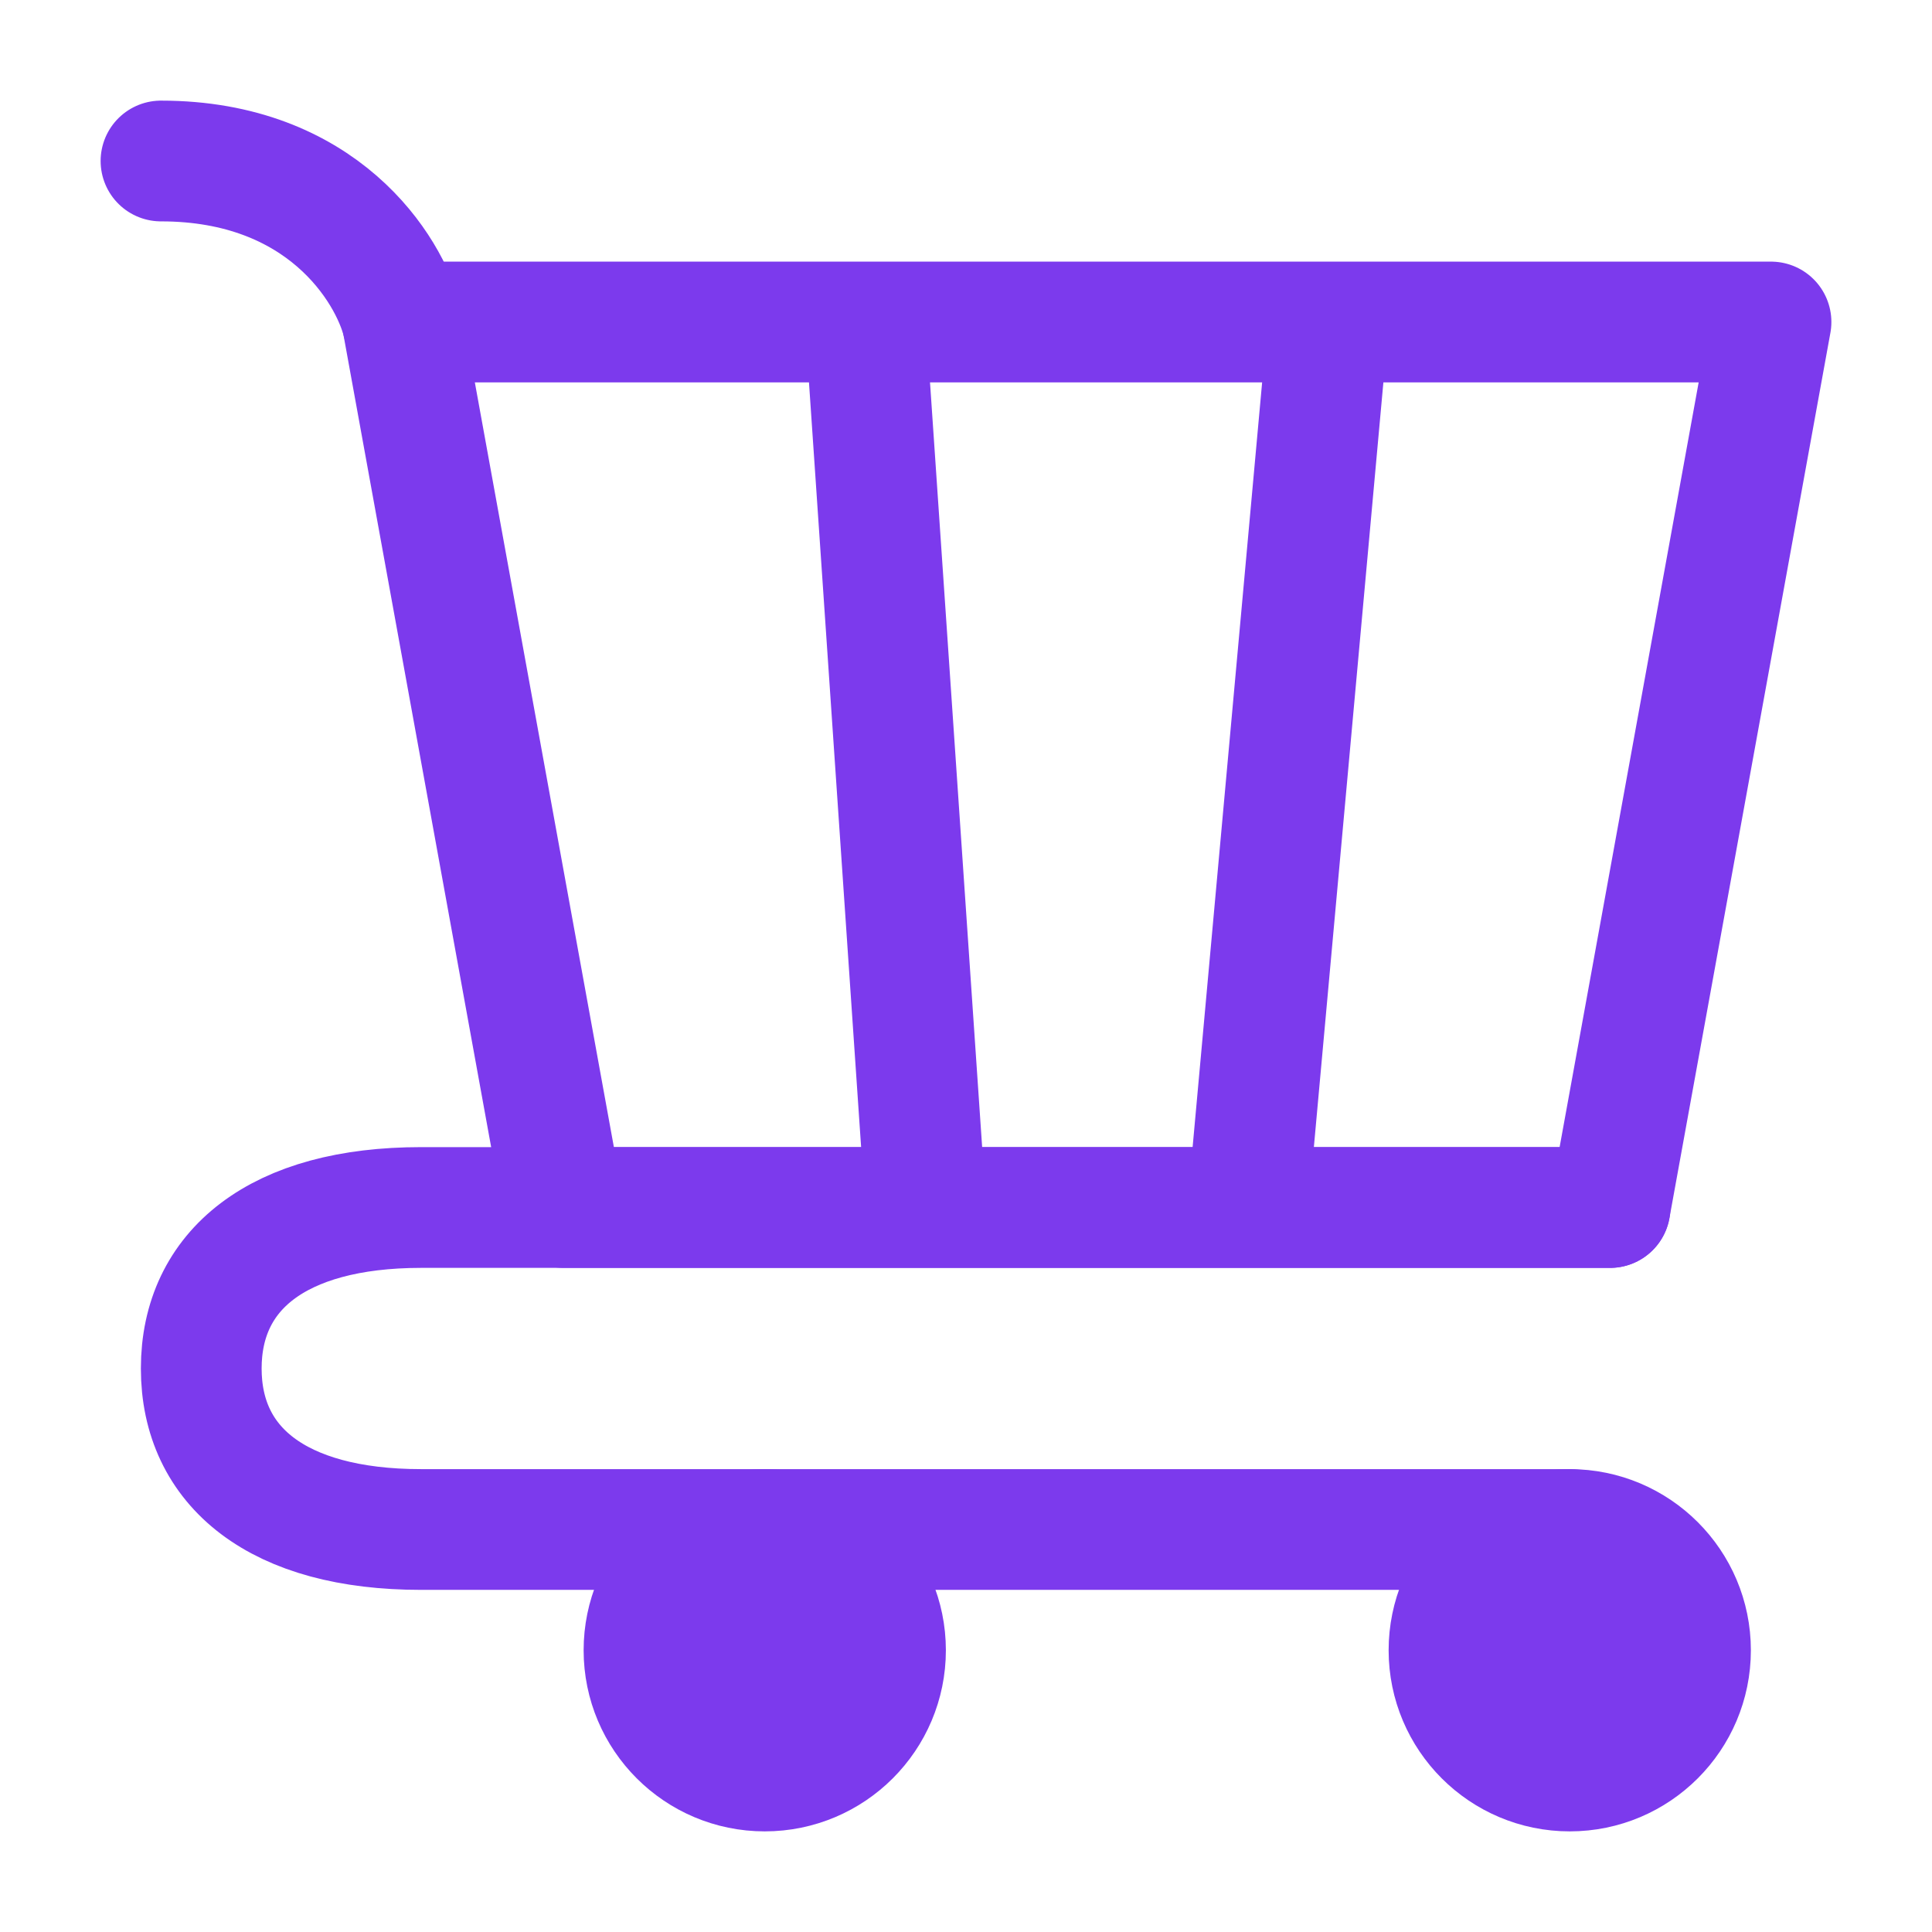
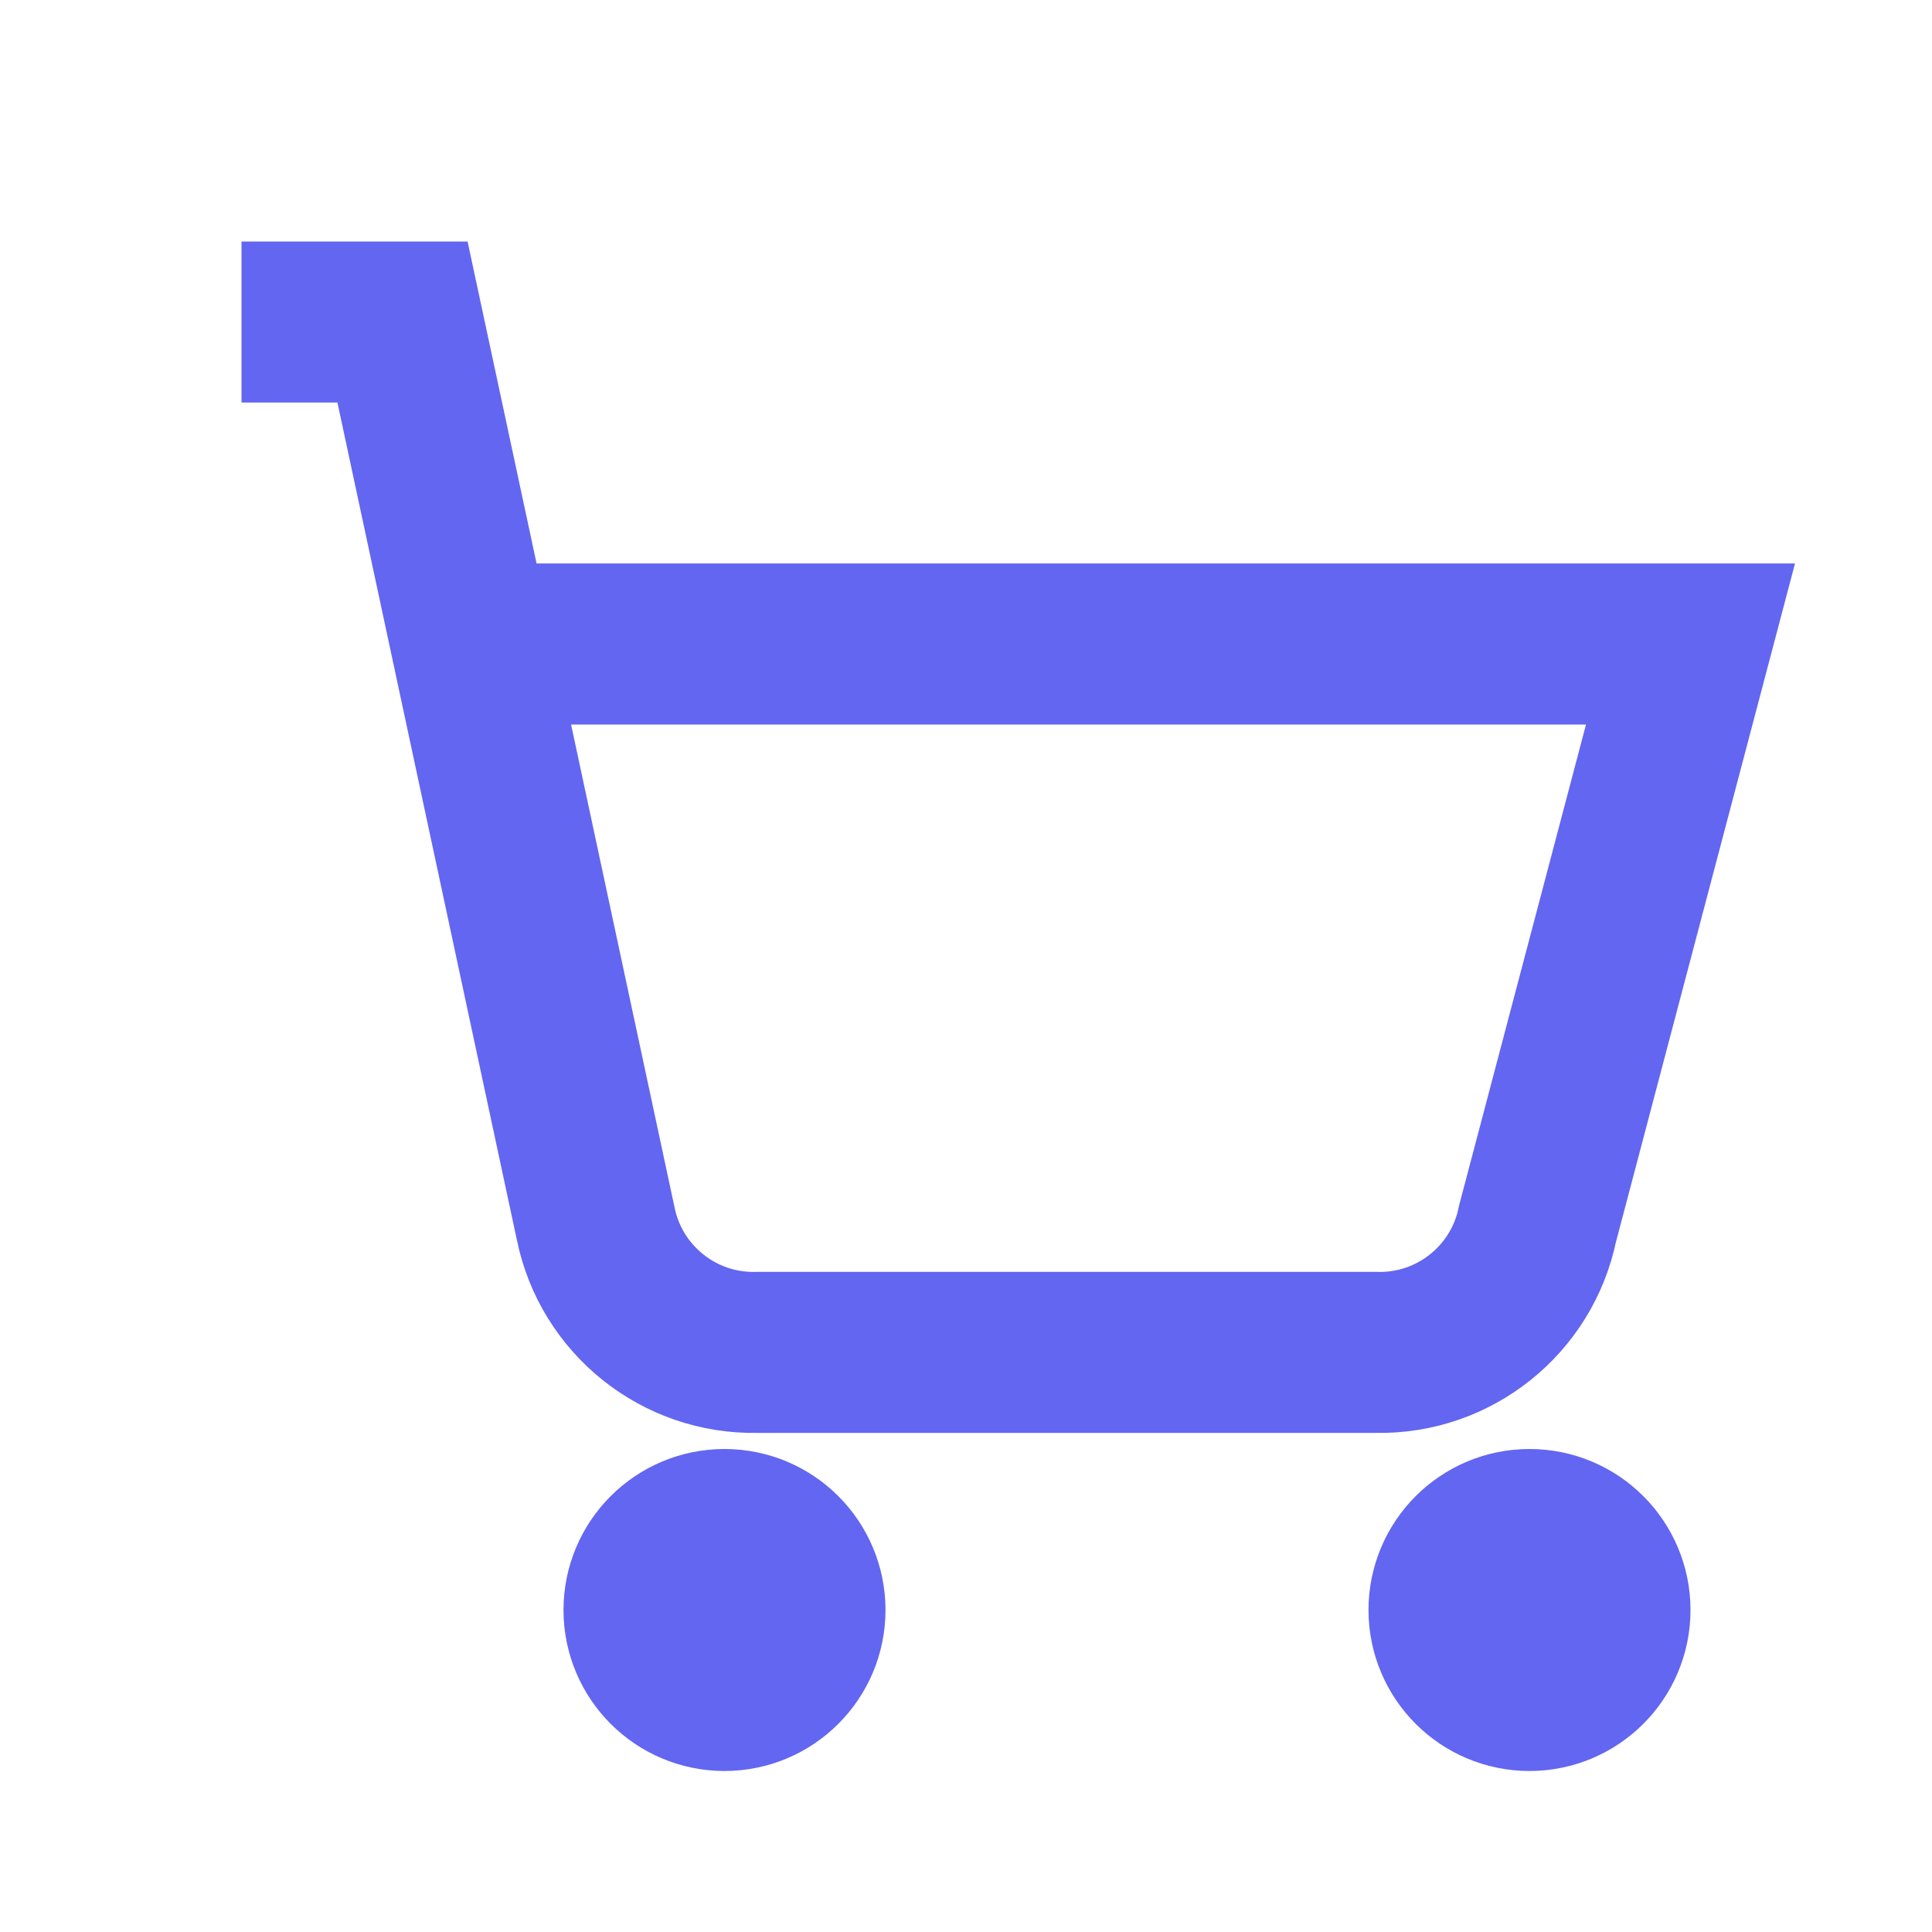
- <svg xmlns="http://www.w3.org/2000/svg" width="24px" height="24px" viewBox="0 0 24 24" fill="none" color="#7C3AED">
-   <path d="M19.5 22C20.328 22 21 21.328 21 20.5C21 19.672 20.328 19 19.5 19C18.672 19 18 19.672 18 20.5C18 21.328 18.672 22 19.5 22Z" fill="#7C3AED" stroke="#7C3AED" stroke-width="1.5" stroke-linecap="round" stroke-linejoin="round" />
-   <path d="M9.5 22C10.328 22 11 21.328 11 20.5C11 19.672 10.328 19 9.5 19C8.672 19 8 19.672 8 20.5C8 21.328 8.672 22 9.5 22Z" fill="#7C3AED" stroke="#7C3AED" stroke-width="1.5" stroke-linecap="round" stroke-linejoin="round" />
-   <path d="M16.5 4H22L20 15H15.5M16.5 4L15.5 15M16.5 4H10.75M15.5 15H11.5M10.75 4H5L7 15H11.5M10.75 4L11.5 15" stroke="#7C3AED" stroke-width="1.5" stroke-linecap="round" stroke-linejoin="round" />
-   <path d="M5 4C4.833 3.333 4 2 2 2" stroke="#7C3AED" stroke-width="1.5" stroke-linecap="round" stroke-linejoin="round" />
-   <path d="M20 15H7H5.231C3.446 15 2.5 15.781 2.5 17C2.5 18.219 3.446 19 5.231 19H19.5" stroke="#7C3AED" stroke-width="1.5" stroke-linecap="round" stroke-linejoin="round" />
+ <svg xmlns="http://www.w3.org/2000/svg" viewBox="0 0 24 24" fill="none" stroke="#6366f1" stroke-width="2">
+   <circle cx="9" cy="20" r="1" />
+   <circle cx="19" cy="20" r="1" />
+   <path d="M3 4h2l2.4 11.2a2 2 0 0 0 2 1.6h7.7a2 2 0 0 0 2-1.6L21 8H6" />
</svg>
